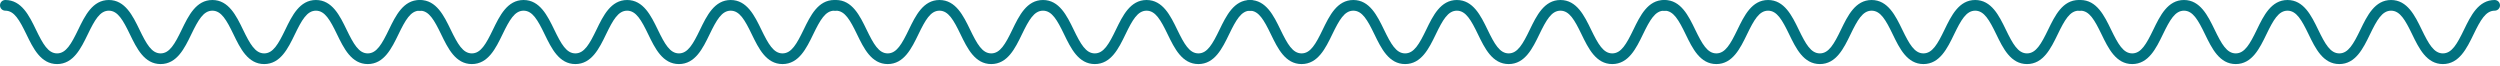
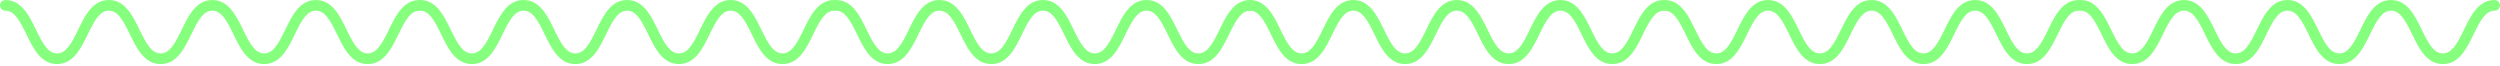
<svg xmlns="http://www.w3.org/2000/svg" width="921" height="24" viewBox="0 0 921 24" fill="none">
-   <path d="M154.565 0C148.573 0 145.753 5.808 143.262 10.941C140.701 16.211 138.783 19.669 135.481 19.669C132.18 19.669 130.254 16.211 127.693 10.941C125.202 5.808 122.389 0 116.39 0C110.398 0 107.578 5.808 105.094 10.941C102.542 16.211 100.615 19.669 97.322 19.669C94.02 19.669 92.094 16.211 89.541 10.941C87.05 5.808 84.23 0 78.238 0C72.246 0 69.426 5.808 66.942 10.941C64.389 16.211 62.463 19.669 59.169 19.669C55.868 19.669 53.949 16.211 51.397 10.941C48.905 5.808 46.085 0 40.093 0C34.102 0 31.289 5.808 28.798 10.941C26.245 16.211 24.327 19.669 21.033 19.669C17.731 19.669 15.813 16.211 13.252 10.941C10.768 5.808 7.948 0 1.957 0C0.879 0 0 0.876 0 1.967C0 3.058 0.879 3.934 1.957 3.934C5.258 3.934 7.177 7.391 9.737 12.662C12.221 17.794 15.041 23.602 21.033 23.602C27.024 23.602 29.837 17.794 32.328 12.662C34.881 7.391 36.799 3.934 40.093 3.934C43.387 3.934 45.313 7.391 47.866 12.662C50.357 17.794 53.178 23.602 59.169 23.602C65.161 23.602 67.981 17.794 70.465 12.662C73.018 7.391 74.936 3.934 78.238 3.934C81.539 3.934 83.466 7.391 86.018 12.662C88.502 17.794 91.322 23.602 97.322 23.602C103.313 23.602 106.133 17.794 108.617 12.662C111.17 7.391 113.096 3.934 116.39 3.934C119.692 3.934 121.618 7.391 124.17 12.662C126.662 17.794 129.482 23.602 135.481 23.602C141.473 23.602 144.293 17.794 146.785 12.662C149.337 7.391 151.263 3.934 154.565 3.934C155.643 3.934 156.521 3.058 156.521 1.967C156.521 0.876 155.643 0 154.565 0Z" fill="#017280" />
-   <path d="M307.36 0C301.368 0 298.548 5.808 296.056 10.941C293.496 16.211 291.578 19.669 288.276 19.669C284.975 19.669 283.049 16.211 280.488 10.941C277.997 5.808 275.184 0 269.185 0C263.193 0 260.373 5.808 257.889 10.941C255.336 16.211 253.41 19.669 250.116 19.669C246.815 19.669 244.889 16.211 242.336 10.941C239.845 5.808 237.025 0 231.033 0C225.041 0 222.221 5.808 219.737 10.941C217.184 16.211 215.258 19.669 211.964 19.669C208.663 19.669 206.744 16.211 204.192 10.941C201.7 5.808 198.88 0 192.888 0C186.896 0 184.084 5.808 181.593 10.941C179.04 16.211 177.121 19.669 173.827 19.669C170.526 19.669 168.607 16.211 166.047 10.941C163.563 5.808 160.743 0 154.751 0C153.674 0 152.795 0.876 152.795 1.967C152.795 3.058 153.674 3.934 154.751 3.934C158.053 3.934 159.971 7.391 162.532 12.662C165.016 17.794 167.836 23.602 173.827 23.602C179.819 23.602 182.632 17.794 185.123 12.662C187.676 7.391 189.594 3.934 192.888 3.934C196.182 3.934 198.108 7.391 200.661 12.662C203.152 17.794 205.972 23.602 211.964 23.602C217.956 23.602 220.776 17.794 223.26 12.662C225.813 7.391 227.731 3.934 231.033 3.934C234.334 3.934 236.26 7.391 238.813 12.662C241.297 17.794 244.117 23.602 250.116 23.602C256.108 23.602 258.928 17.794 261.412 12.662C263.965 7.391 265.891 3.934 269.185 3.934C272.486 3.934 274.412 7.391 276.965 12.662C279.457 17.794 282.277 23.602 288.276 23.602C294.268 23.602 297.088 17.794 299.58 12.662C302.132 7.391 304.058 3.934 307.36 3.934C308.437 3.934 309.316 3.058 309.316 1.967C309.316 0.876 308.437 0 307.36 0Z" fill="#017280" />
-   <path d="M460.569 0C454.577 0 451.757 5.808 449.265 10.941C446.705 16.211 444.787 19.669 441.485 19.669C438.184 19.669 436.258 16.211 433.697 10.941C431.206 5.808 428.393 0 422.394 0C416.402 0 413.582 5.808 411.098 10.941C408.545 16.211 406.619 19.669 403.325 19.669C400.024 19.669 398.098 16.211 395.545 10.941C393.054 5.808 390.234 0 384.242 0C378.25 0 375.43 5.808 372.946 10.941C370.393 16.211 368.467 19.669 365.173 19.669C361.872 19.669 359.953 16.211 357.401 10.941C354.909 5.808 352.089 0 346.097 0C340.105 0 337.293 5.808 334.802 10.941C332.249 16.211 330.33 19.669 327.036 19.669C323.735 19.669 321.816 16.211 319.256 10.941C316.772 5.808 313.952 0 307.96 0C306.883 0 306.004 0.876 306.004 1.967C306.004 3.058 306.883 3.934 307.96 3.934C311.262 3.934 313.18 7.391 315.741 12.662C318.225 17.794 321.045 23.602 327.036 23.602C333.028 23.602 335.841 17.794 338.332 12.662C340.885 7.391 342.803 3.934 346.097 3.934C349.391 3.934 351.317 7.391 353.87 12.662C356.361 17.794 359.181 23.602 365.173 23.602C371.165 23.602 373.985 17.794 376.469 12.662C379.022 7.391 380.94 3.934 384.242 3.934C387.543 3.934 389.469 7.391 392.022 12.662C394.506 17.794 397.326 23.602 403.325 23.602C409.317 23.602 412.137 17.794 414.621 12.662C417.174 7.391 419.1 3.934 422.394 3.934C425.695 3.934 427.621 7.391 430.174 12.662C432.666 17.794 435.486 23.602 441.485 23.602C447.477 23.602 450.297 17.794 452.789 12.662C455.341 7.391 457.267 3.934 460.569 3.934C461.646 3.934 462.525 3.058 462.525 1.967C462.525 0.876 461.646 0 460.569 0Z" fill="#017280" />
-   <path d="M613.04 0C607.048 0 604.228 5.808 601.736 10.941C599.176 16.211 597.257 19.669 593.956 19.669C590.654 19.669 588.728 16.211 586.168 10.941C583.677 5.808 580.864 0 574.865 0C568.873 0 566.053 5.808 563.569 10.941C561.016 16.211 559.09 19.669 555.796 19.669C552.494 19.669 550.568 16.211 548.016 10.941C545.524 5.808 542.704 0 536.712 0C530.721 0 527.9 5.808 525.417 10.941C522.864 16.211 520.938 19.669 517.644 19.669C514.342 19.669 512.424 16.211 509.871 10.941C507.38 5.808 504.56 0 498.568 0C492.576 0 489.764 5.808 487.272 10.941C484.72 16.211 482.801 19.669 479.507 19.669C476.206 19.669 474.287 16.211 471.727 10.941C469.243 5.808 466.423 0 460.431 0C459.354 0 458.475 0.876 458.475 1.967C458.475 3.058 459.354 3.934 460.431 3.934C463.733 3.934 465.651 7.391 468.211 12.662C470.695 17.794 473.515 23.602 479.507 23.602C485.499 23.602 488.312 17.794 490.803 12.662C493.356 7.391 495.274 3.934 498.568 3.934C501.862 3.934 503.788 7.391 506.341 12.662C508.832 17.794 511.652 23.602 517.644 23.602C523.636 23.602 526.456 17.794 528.94 12.662C531.492 7.391 533.411 3.934 536.712 3.934C540.014 3.934 541.94 7.391 544.493 12.662C546.977 17.794 549.797 23.602 555.796 23.602C561.788 23.602 564.608 17.794 567.092 12.662C569.645 7.391 571.571 3.934 574.865 3.934C578.166 3.934 580.092 7.391 582.645 12.662C585.136 17.794 587.956 23.602 593.956 23.602C599.948 23.602 602.768 17.794 605.259 12.662C607.812 7.391 609.738 3.934 613.04 3.934C614.117 3.934 614.996 3.058 614.996 1.967C614.996 0.876 614.117 0 613.04 0Z" fill="#017280" />
-   <path d="M765.834 0C759.843 0 757.022 5.808 754.531 10.941C751.971 16.211 750.052 19.669 746.751 19.669C743.449 19.669 741.523 16.211 738.963 10.941C736.471 5.808 733.659 0 727.659 0C721.668 0 718.848 5.808 716.364 10.941C713.811 16.211 711.885 19.669 708.591 19.669C705.289 19.669 703.363 16.211 700.811 10.941C698.319 5.808 695.499 0 689.507 0C683.516 0 680.695 5.808 678.212 10.941C675.659 16.211 673.733 19.669 670.439 19.669C667.137 19.669 665.219 16.211 662.666 10.941C660.175 5.808 657.355 0 651.363 0C645.371 0 642.559 5.808 640.067 10.941C637.514 16.211 635.596 19.669 632.302 19.669C629 19.669 627.082 16.211 624.522 10.941C622.038 5.808 619.218 0 613.226 0C612.148 0 611.27 0.876 611.27 1.967C611.27 3.058 612.148 3.934 613.226 3.934C616.528 3.934 618.446 7.391 621.006 12.662C623.49 17.794 626.31 23.602 632.302 23.602C638.294 23.602 641.106 17.794 643.598 12.662C646.151 7.391 648.069 3.934 651.363 3.934C654.657 3.934 656.583 7.391 659.136 12.662C661.627 17.794 664.447 23.602 670.439 23.602C676.431 23.602 679.251 17.794 681.735 12.662C684.287 7.391 686.206 3.934 689.507 3.934C692.809 3.934 694.735 7.391 697.288 12.662C699.771 17.794 702.592 23.602 708.591 23.602C714.583 23.602 717.403 17.794 719.887 12.662C722.439 7.391 724.365 3.934 727.659 3.934C730.961 3.934 732.887 7.391 735.44 12.662C737.931 17.794 740.751 23.602 746.751 23.602C752.743 23.602 755.563 17.794 758.054 12.662C760.607 7.391 762.533 3.934 765.834 3.934C766.912 3.934 767.791 3.058 767.791 1.967C767.791 0.876 766.912 0 765.834 0Z" fill="#017280" />
-   <path d="M919.043 0C913.052 0 910.231 5.808 907.74 10.941C905.18 16.211 903.261 19.669 899.96 19.669C896.658 19.669 894.732 16.211 892.172 10.941C889.68 5.808 886.868 0 880.868 0C874.877 0 872.056 5.808 869.573 10.941C867.02 16.211 865.094 19.669 861.8 19.669C858.498 19.669 856.572 16.211 854.02 10.941C851.528 5.808 848.708 0 842.716 0C836.725 0 833.904 5.808 831.421 10.941C828.868 16.211 826.942 19.669 823.648 19.669C820.346 19.669 818.428 16.211 815.875 10.941C813.384 5.808 810.564 0 804.572 0C798.58 0 795.768 5.808 793.276 10.941C790.723 16.211 788.805 19.669 785.511 19.669C782.209 19.669 780.291 16.211 777.731 10.941C775.247 5.808 772.427 0 766.435 0C765.357 0 764.479 0.876 764.479 1.967C764.479 3.058 765.357 3.934 766.435 3.934C769.737 3.934 771.655 7.391 774.215 12.662C776.699 17.794 779.519 23.602 785.511 23.602C791.503 23.602 794.315 17.794 796.807 12.662C799.36 7.391 801.278 3.934 804.572 3.934C807.866 3.934 809.792 7.391 812.345 12.662C814.836 17.794 817.656 23.602 823.648 23.602C829.64 23.602 832.46 17.794 834.944 12.662C837.496 7.391 839.415 3.934 842.716 3.934C846.018 3.934 847.944 7.391 850.497 12.662C852.98 17.794 855.801 23.602 861.8 23.602C867.792 23.602 870.612 17.794 873.096 12.662C875.648 7.391 877.574 3.934 880.868 3.934C884.17 3.934 886.096 7.391 888.649 12.662C891.14 17.794 893.96 23.602 899.96 23.602C905.952 23.602 908.772 17.794 911.263 12.662C913.816 7.391 915.742 3.934 919.043 3.934C920.121 3.934 921 3.058 921 1.967C921 0.876 920.121 0 919.043 0Z" fill="#017280" />
+   <path d="M154.565 0C148.573 0 145.753 5.808 143.262 10.941C140.701 16.211 138.783 19.669 135.481 19.669C132.18 19.669 130.254 16.211 127.693 10.941C125.202 5.808 122.389 0 116.39 0C110.398 0 107.578 5.808 105.094 10.941C102.542 16.211 100.615 19.669 97.322 19.669C94.02 19.669 92.094 16.211 89.541 10.941C87.05 5.808 84.23 0 78.238 0C72.246 0 69.426 5.808 66.942 10.941C64.389 16.211 62.463 19.669 59.169 19.669C55.868 19.669 53.949 16.211 51.397 10.941C48.905 5.808 46.085 0 40.093 0C34.102 0 31.289 5.808 28.798 10.941C26.245 16.211 24.327 19.669 21.033 19.669C17.731 19.669 15.813 16.211 13.252 10.941C10.768 5.808 7.948 0 1.957 0C0.879 0 0 0.876 0 1.967C0 3.058 0.879 3.934 1.957 3.934C5.258 3.934 7.177 7.391 9.737 12.662C12.221 17.794 15.041 23.602 21.033 23.602C27.024 23.602 29.837 17.794 32.328 12.662C34.881 7.391 36.799 3.934 40.093 3.934C43.387 3.934 45.313 7.391 47.866 12.662C50.357 17.794 53.178 23.602 59.169 23.602C65.161 23.602 67.981 17.794 70.465 12.662C73.018 7.391 74.936 3.934 78.238 3.934C81.539 3.934 83.466 7.391 86.018 12.662C88.502 17.794 91.322 23.602 97.322 23.602C103.313 23.602 106.133 17.794 108.617 12.662C111.17 7.391 113.096 3.934 116.39 3.934C119.692 3.934 121.618 7.391 124.17 12.662C126.662 17.794 129.482 23.602 135.481 23.602C141.473 23.602 144.293 17.794 146.785 12.662C149.337 7.391 151.263 3.934 154.565 3.934C155.643 3.934 156.521 3.058 156.521 1.967C156.521 0.876 155.643 0 154.565 0Z" fill="#87FF7E" />
+   <path d="M307.36 0C301.368 0 298.548 5.808 296.056 10.941C293.496 16.211 291.578 19.669 288.276 19.669C284.975 19.669 283.049 16.211 280.488 10.941C277.997 5.808 275.184 0 269.185 0C263.193 0 260.373 5.808 257.889 10.941C255.336 16.211 253.41 19.669 250.116 19.669C246.815 19.669 244.889 16.211 242.336 10.941C239.845 5.808 237.025 0 231.033 0C225.041 0 222.221 5.808 219.737 10.941C217.184 16.211 215.258 19.669 211.964 19.669C208.663 19.669 206.744 16.211 204.192 10.941C201.7 5.808 198.88 0 192.888 0C186.896 0 184.084 5.808 181.593 10.941C179.04 16.211 177.121 19.669 173.827 19.669C170.526 19.669 168.607 16.211 166.047 10.941C163.563 5.808 160.743 0 154.751 0C153.674 0 152.795 0.876 152.795 1.967C152.795 3.058 153.674 3.934 154.751 3.934C158.053 3.934 159.971 7.391 162.532 12.662C165.016 17.794 167.836 23.602 173.827 23.602C179.819 23.602 182.632 17.794 185.123 12.662C187.676 7.391 189.594 3.934 192.888 3.934C196.182 3.934 198.108 7.391 200.661 12.662C203.152 17.794 205.972 23.602 211.964 23.602C217.956 23.602 220.776 17.794 223.26 12.662C225.813 7.391 227.731 3.934 231.033 3.934C234.334 3.934 236.26 7.391 238.813 12.662C241.297 17.794 244.117 23.602 250.116 23.602C256.108 23.602 258.928 17.794 261.412 12.662C263.965 7.391 265.891 3.934 269.185 3.934C272.486 3.934 274.412 7.391 276.965 12.662C279.457 17.794 282.277 23.602 288.276 23.602C294.268 23.602 297.088 17.794 299.58 12.662C302.132 7.391 304.058 3.934 307.36 3.934C308.437 3.934 309.316 3.058 309.316 1.967C309.316 0.876 308.437 0 307.36 0Z" fill="#87FF7E" />
+   <path d="M460.569 0C454.577 0 451.757 5.808 449.265 10.941C446.705 16.211 444.787 19.669 441.485 19.669C438.184 19.669 436.258 16.211 433.697 10.941C431.206 5.808 428.393 0 422.394 0C416.402 0 413.582 5.808 411.098 10.941C408.545 16.211 406.619 19.669 403.325 19.669C400.024 19.669 398.098 16.211 395.545 10.941C393.054 5.808 390.234 0 384.242 0C378.25 0 375.43 5.808 372.946 10.941C370.393 16.211 368.467 19.669 365.173 19.669C361.872 19.669 359.953 16.211 357.401 10.941C354.909 5.808 352.089 0 346.097 0C340.105 0 337.293 5.808 334.802 10.941C332.249 16.211 330.33 19.669 327.036 19.669C323.735 19.669 321.816 16.211 319.256 10.941C316.772 5.808 313.952 0 307.96 0C306.883 0 306.004 0.876 306.004 1.967C306.004 3.058 306.883 3.934 307.96 3.934C311.262 3.934 313.18 7.391 315.741 12.662C318.225 17.794 321.045 23.602 327.036 23.602C333.028 23.602 335.841 17.794 338.332 12.662C340.885 7.391 342.803 3.934 346.097 3.934C349.391 3.934 351.317 7.391 353.87 12.662C356.361 17.794 359.181 23.602 365.173 23.602C371.165 23.602 373.985 17.794 376.469 12.662C379.022 7.391 380.94 3.934 384.242 3.934C387.543 3.934 389.469 7.391 392.022 12.662C394.506 17.794 397.326 23.602 403.325 23.602C409.317 23.602 412.137 17.794 414.621 12.662C417.174 7.391 419.1 3.934 422.394 3.934C425.695 3.934 427.621 7.391 430.174 12.662C432.666 17.794 435.486 23.602 441.485 23.602C447.477 23.602 450.297 17.794 452.789 12.662C455.341 7.391 457.267 3.934 460.569 3.934C461.646 3.934 462.525 3.058 462.525 1.967C462.525 0.876 461.646 0 460.569 0Z" fill="#87FF7E" />
+   <path d="M613.04 0C607.048 0 604.228 5.808 601.736 10.941C599.176 16.211 597.257 19.669 593.956 19.669C590.654 19.669 588.728 16.211 586.168 10.941C583.677 5.808 580.864 0 574.865 0C568.873 0 566.053 5.808 563.569 10.941C561.016 16.211 559.09 19.669 555.796 19.669C552.494 19.669 550.568 16.211 548.016 10.941C545.524 5.808 542.704 0 536.712 0C530.721 0 527.9 5.808 525.417 10.941C522.864 16.211 520.938 19.669 517.644 19.669C514.342 19.669 512.424 16.211 509.871 10.941C507.38 5.808 504.56 0 498.568 0C492.576 0 489.764 5.808 487.272 10.941C484.72 16.211 482.801 19.669 479.507 19.669C476.206 19.669 474.287 16.211 471.727 10.941C469.243 5.808 466.423 0 460.431 0C459.354 0 458.475 0.876 458.475 1.967C458.475 3.058 459.354 3.934 460.431 3.934C463.733 3.934 465.651 7.391 468.211 12.662C470.695 17.794 473.515 23.602 479.507 23.602C485.499 23.602 488.312 17.794 490.803 12.662C493.356 7.391 495.274 3.934 498.568 3.934C501.862 3.934 503.788 7.391 506.341 12.662C508.832 17.794 511.652 23.602 517.644 23.602C523.636 23.602 526.456 17.794 528.94 12.662C531.492 7.391 533.411 3.934 536.712 3.934C540.014 3.934 541.94 7.391 544.493 12.662C546.977 17.794 549.797 23.602 555.796 23.602C561.788 23.602 564.608 17.794 567.092 12.662C569.645 7.391 571.571 3.934 574.865 3.934C578.166 3.934 580.092 7.391 582.645 12.662C585.136 17.794 587.956 23.602 593.956 23.602C599.948 23.602 602.768 17.794 605.259 12.662C607.812 7.391 609.738 3.934 613.04 3.934C614.117 3.934 614.996 3.058 614.996 1.967C614.996 0.876 614.117 0 613.04 0Z" fill="#87FF7E" />
+   <path d="M765.834 0C759.843 0 757.022 5.808 754.531 10.941C751.971 16.211 750.052 19.669 746.751 19.669C743.449 19.669 741.523 16.211 738.963 10.941C736.471 5.808 733.659 0 727.659 0C721.668 0 718.848 5.808 716.364 10.941C713.811 16.211 711.885 19.669 708.591 19.669C705.289 19.669 703.363 16.211 700.811 10.941C698.319 5.808 695.499 0 689.507 0C683.516 0 680.695 5.808 678.212 10.941C675.659 16.211 673.733 19.669 670.439 19.669C667.137 19.669 665.219 16.211 662.666 10.941C660.175 5.808 657.355 0 651.363 0C645.371 0 642.559 5.808 640.067 10.941C637.514 16.211 635.596 19.669 632.302 19.669C629 19.669 627.082 16.211 624.522 10.941C622.038 5.808 619.218 0 613.226 0C612.148 0 611.27 0.876 611.27 1.967C611.27 3.058 612.148 3.934 613.226 3.934C616.528 3.934 618.446 7.391 621.006 12.662C623.49 17.794 626.31 23.602 632.302 23.602C638.294 23.602 641.106 17.794 643.598 12.662C646.151 7.391 648.069 3.934 651.363 3.934C654.657 3.934 656.583 7.391 659.136 12.662C661.627 17.794 664.447 23.602 670.439 23.602C676.431 23.602 679.251 17.794 681.735 12.662C684.287 7.391 686.206 3.934 689.507 3.934C692.809 3.934 694.735 7.391 697.288 12.662C699.771 17.794 702.592 23.602 708.591 23.602C714.583 23.602 717.403 17.794 719.887 12.662C722.439 7.391 724.365 3.934 727.659 3.934C730.961 3.934 732.887 7.391 735.44 12.662C737.931 17.794 740.751 23.602 746.751 23.602C752.743 23.602 755.563 17.794 758.054 12.662C760.607 7.391 762.533 3.934 765.834 3.934C766.912 3.934 767.791 3.058 767.791 1.967C767.791 0.876 766.912 0 765.834 0Z" fill="#87FF7E" />
+   <path d="M919.043 0C913.052 0 910.231 5.808 907.74 10.941C905.18 16.211 903.261 19.669 899.96 19.669C896.658 19.669 894.732 16.211 892.172 10.941C889.68 5.808 886.868 0 880.868 0C874.877 0 872.056 5.808 869.573 10.941C867.02 16.211 865.094 19.669 861.8 19.669C858.498 19.669 856.572 16.211 854.02 10.941C851.528 5.808 848.708 0 842.716 0C836.725 0 833.904 5.808 831.421 10.941C828.868 16.211 826.942 19.669 823.648 19.669C820.346 19.669 818.428 16.211 815.875 10.941C813.384 5.808 810.564 0 804.572 0C798.58 0 795.768 5.808 793.276 10.941C790.723 16.211 788.805 19.669 785.511 19.669C782.209 19.669 780.291 16.211 777.731 10.941C775.247 5.808 772.427 0 766.435 0C765.357 0 764.479 0.876 764.479 1.967C764.479 3.058 765.357 3.934 766.435 3.934C769.737 3.934 771.655 7.391 774.215 12.662C776.699 17.794 779.519 23.602 785.511 23.602C791.503 23.602 794.315 17.794 796.807 12.662C799.36 7.391 801.278 3.934 804.572 3.934C807.866 3.934 809.792 7.391 812.345 12.662C814.836 17.794 817.656 23.602 823.648 23.602C829.64 23.602 832.46 17.794 834.944 12.662C837.496 7.391 839.415 3.934 842.716 3.934C846.018 3.934 847.944 7.391 850.497 12.662C852.98 17.794 855.801 23.602 861.8 23.602C867.792 23.602 870.612 17.794 873.096 12.662C875.648 7.391 877.574 3.934 880.868 3.934C884.17 3.934 886.096 7.391 888.649 12.662C891.14 17.794 893.96 23.602 899.96 23.602C905.952 23.602 908.772 17.794 911.263 12.662C913.816 7.391 915.742 3.934 919.043 3.934C920.121 3.934 921 3.058 921 1.967C921 0.876 920.121 0 919.043 0Z" fill="#87FF7E" />
</svg>
